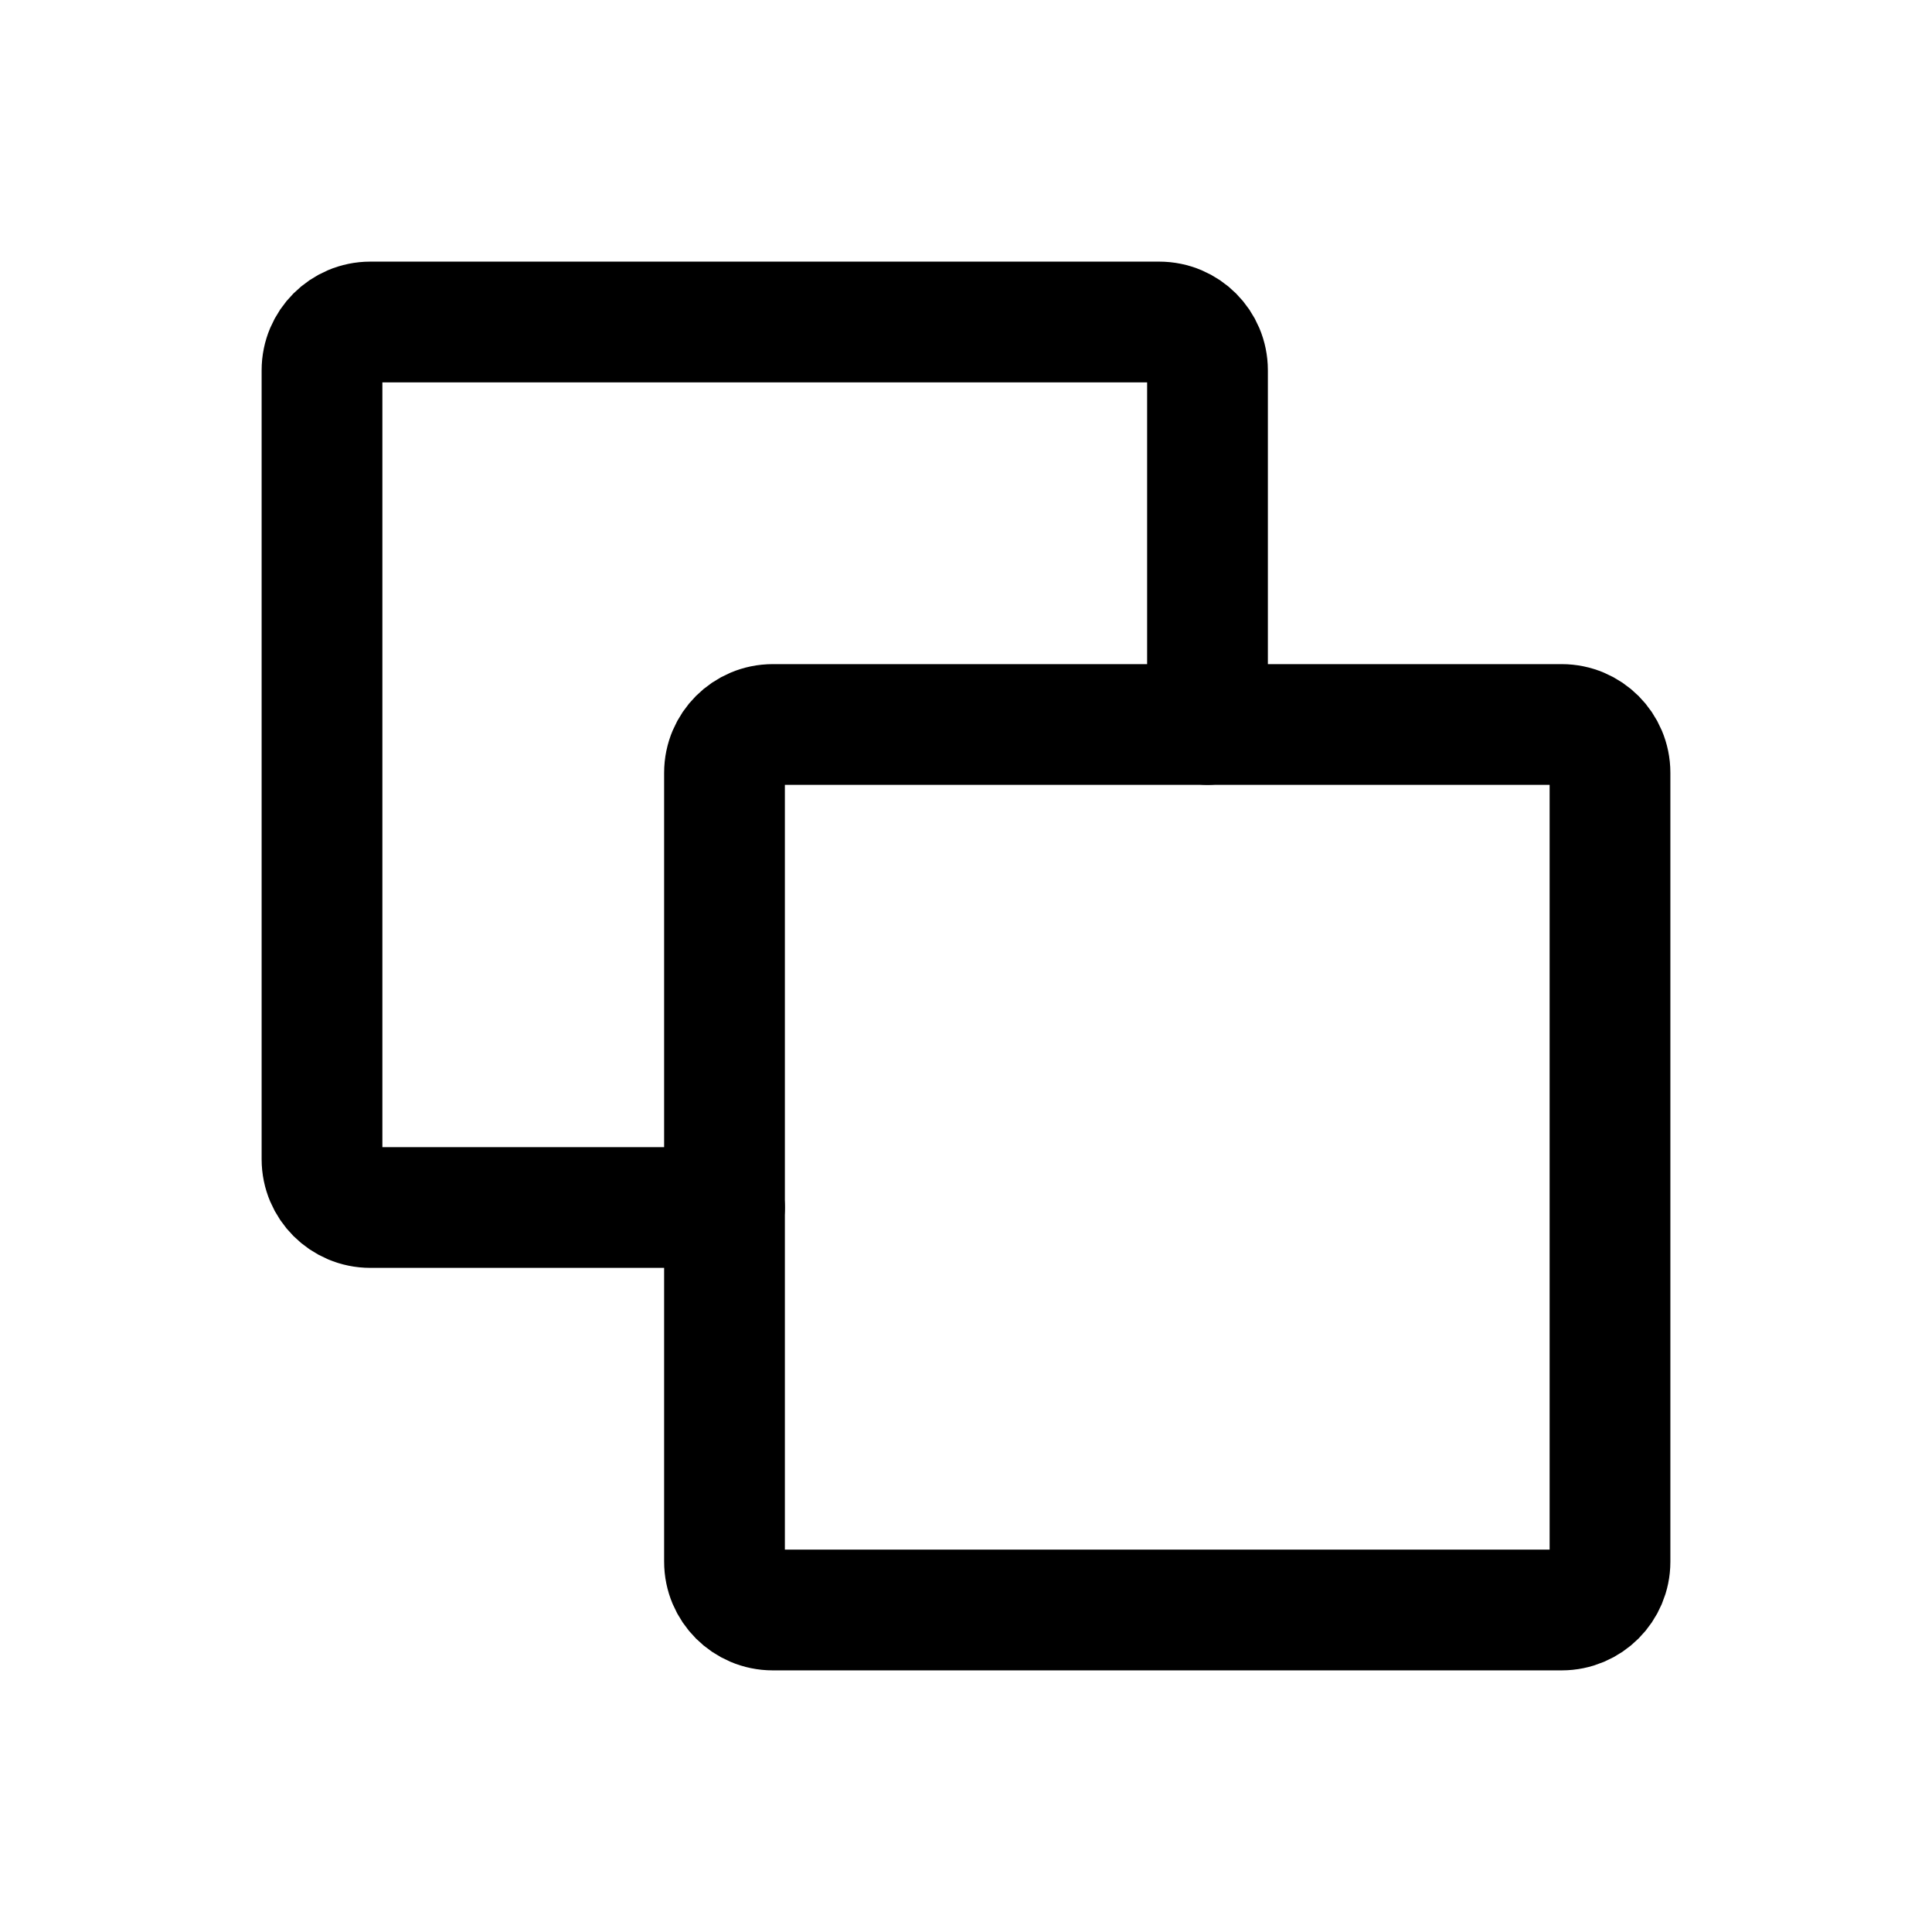
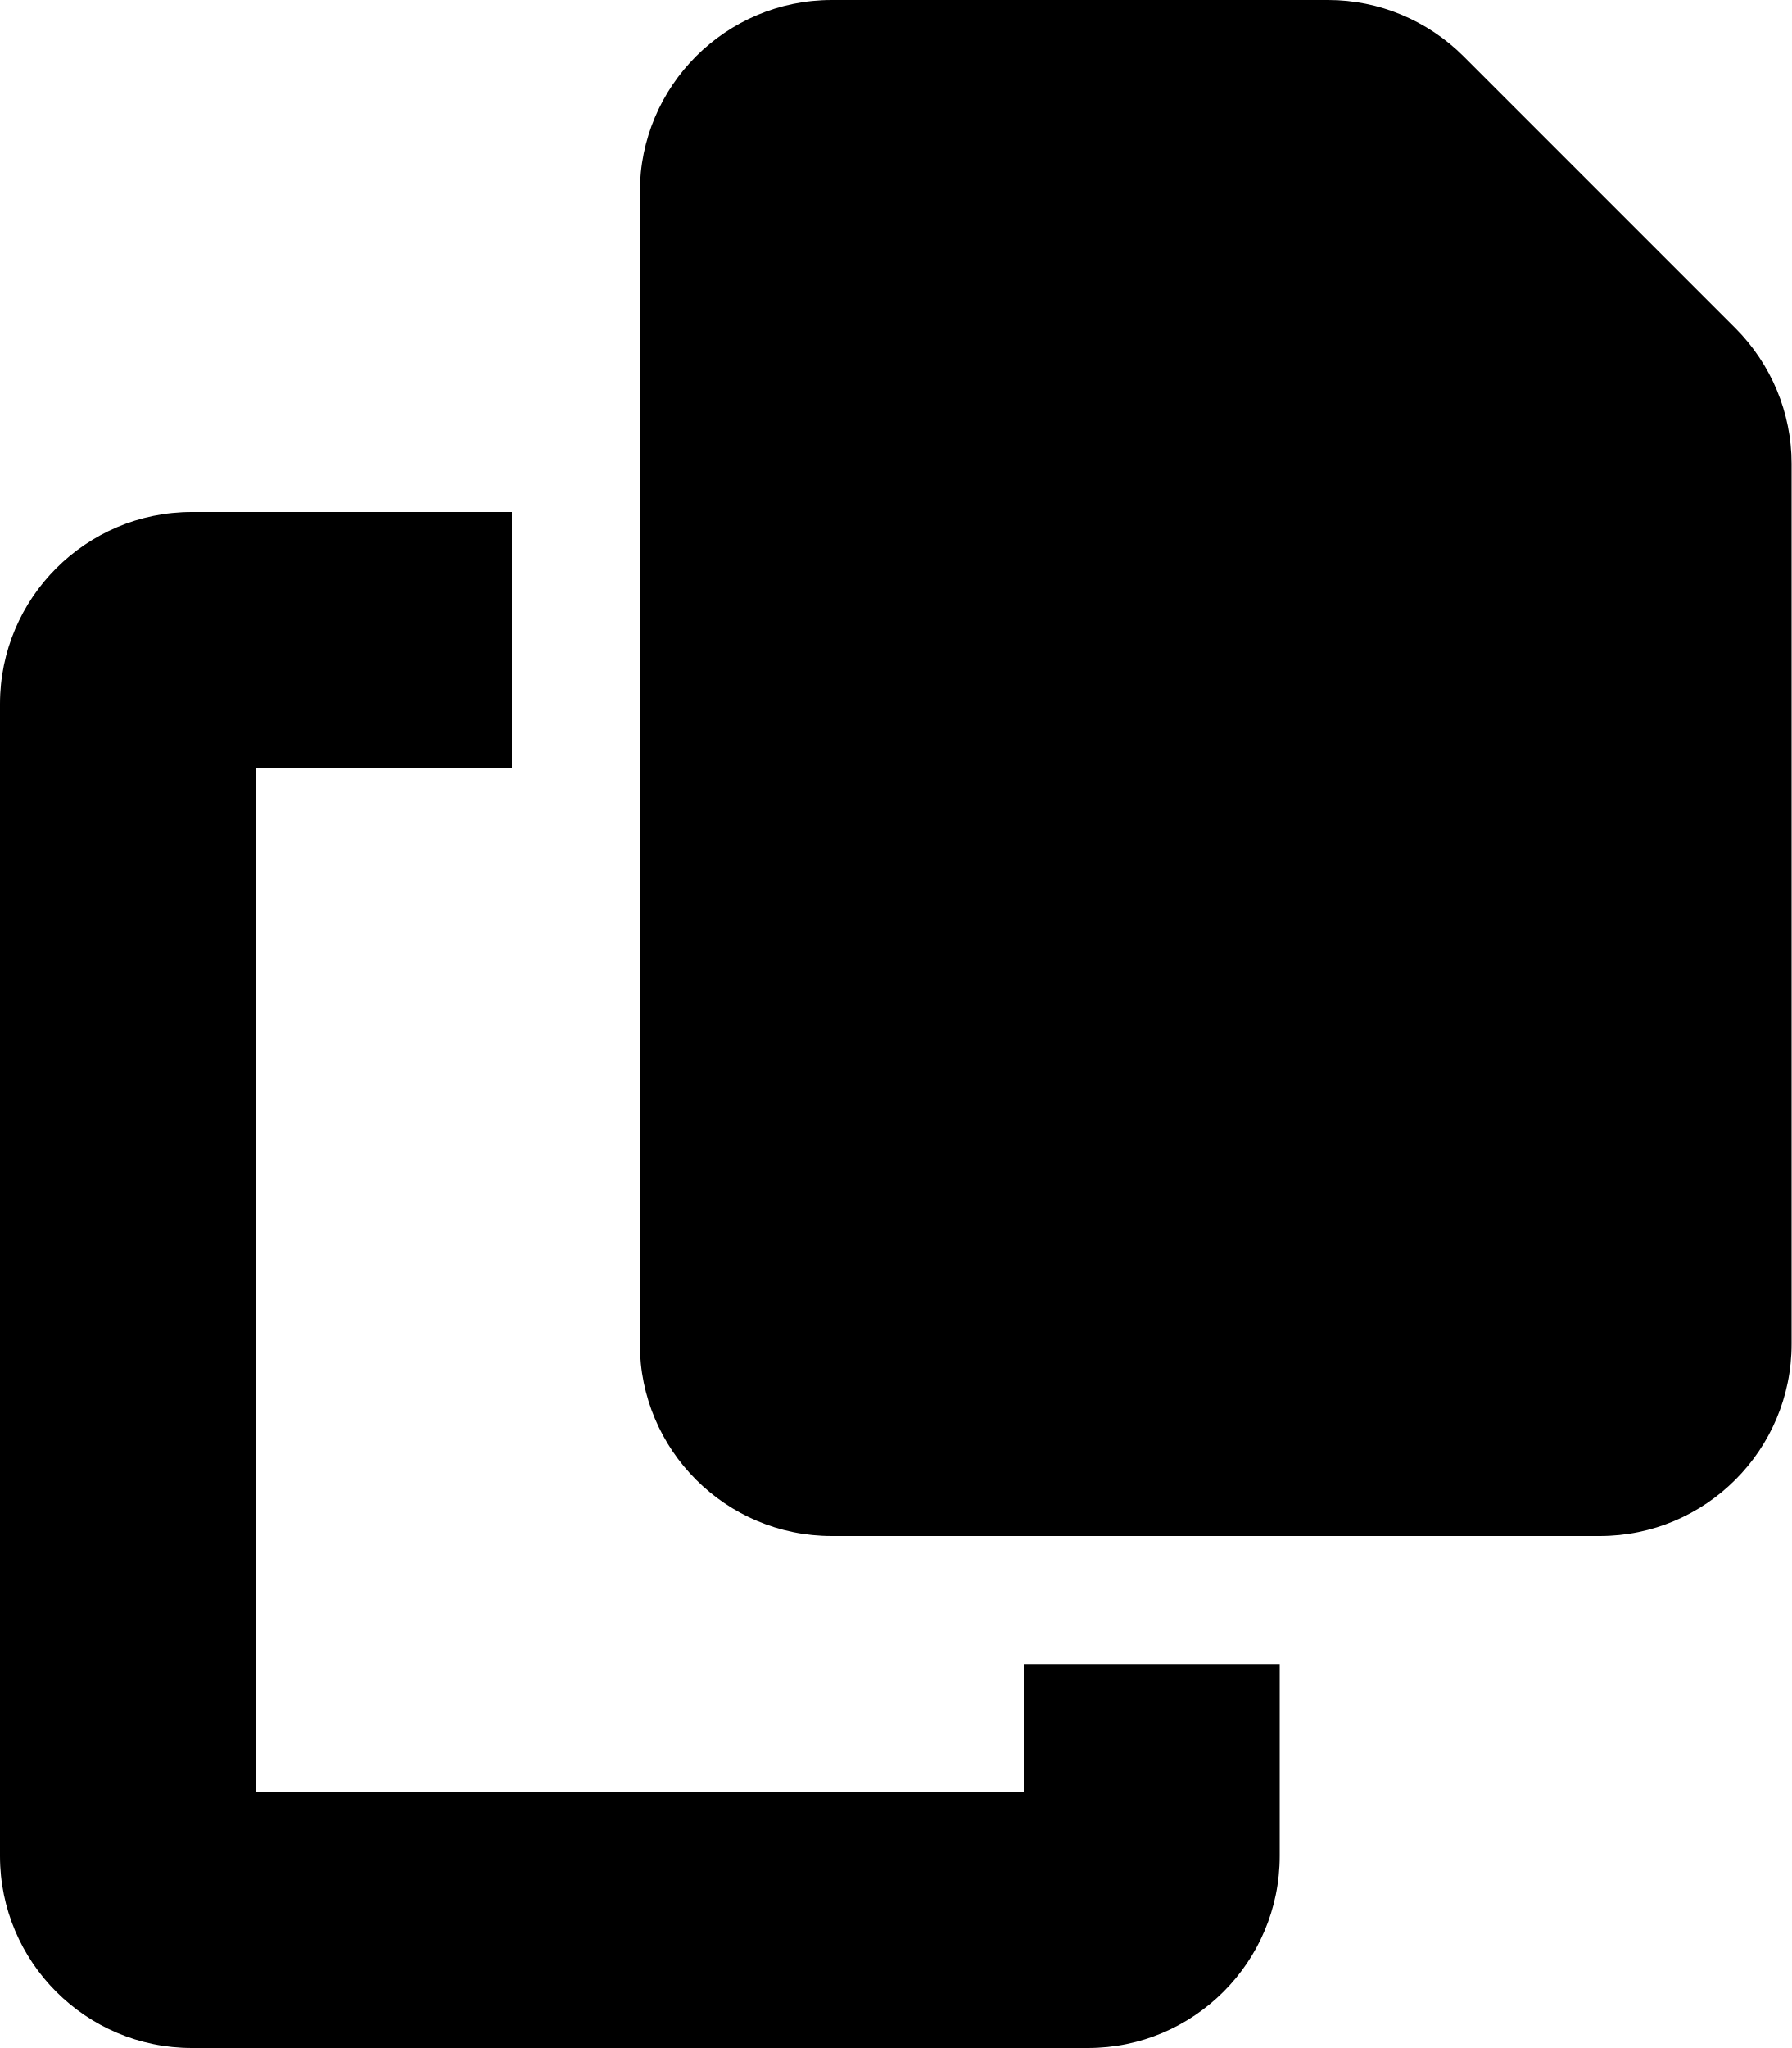
- <svg xmlns="http://www.w3.org/2000/svg" width="24" height="24" stroke-width="1.5" viewBox="0 0 24 24" fill="none">
-   <path d="M19.4 20H9.6C9.269 20 9 19.731 9 19.4V9.6C9 9.269 9.269 9 9.6 9H19.4C19.731 9 20 9.269 20 9.6V19.4C20 19.731 19.731 20 19.4 20Z" stroke="currentColor" stroke-linecap="round" stroke-linejoin="round" />
-   <path d="M15 9V4.6C15 4.269 14.731 4 14.4 4H4.6C4.269 4 4 4.269 4 4.6V14.4C4 14.731 4.269 15 4.6 15H9" stroke="currentColor" stroke-linecap="round" stroke-linejoin="round" />
+ <svg xmlns="http://www.w3.org/2000/svg" viewBox="0 0 448 512">
+   <path fill="currentColor" d="M208 0L332.1 0c12.7 0 24.9 5.1 33.9 14.1l67.9 67.9c9 9 14.1 21.2 14.1 33.9L448 336c0 26.5-21.5 48-48 48l-192 0c-26.5 0-48-21.5-48-48l0-288c0-26.5 21.5-48 48-48zM48 128l80 0 0 64-64 0 0 256 192 0 0-32 64 0 0 48c0 26.5-21.5 48-48 48L48 512c-26.5 0-48-21.5-48-48L0 176c0-26.5 21.5-48 48-48z" />
</svg>
